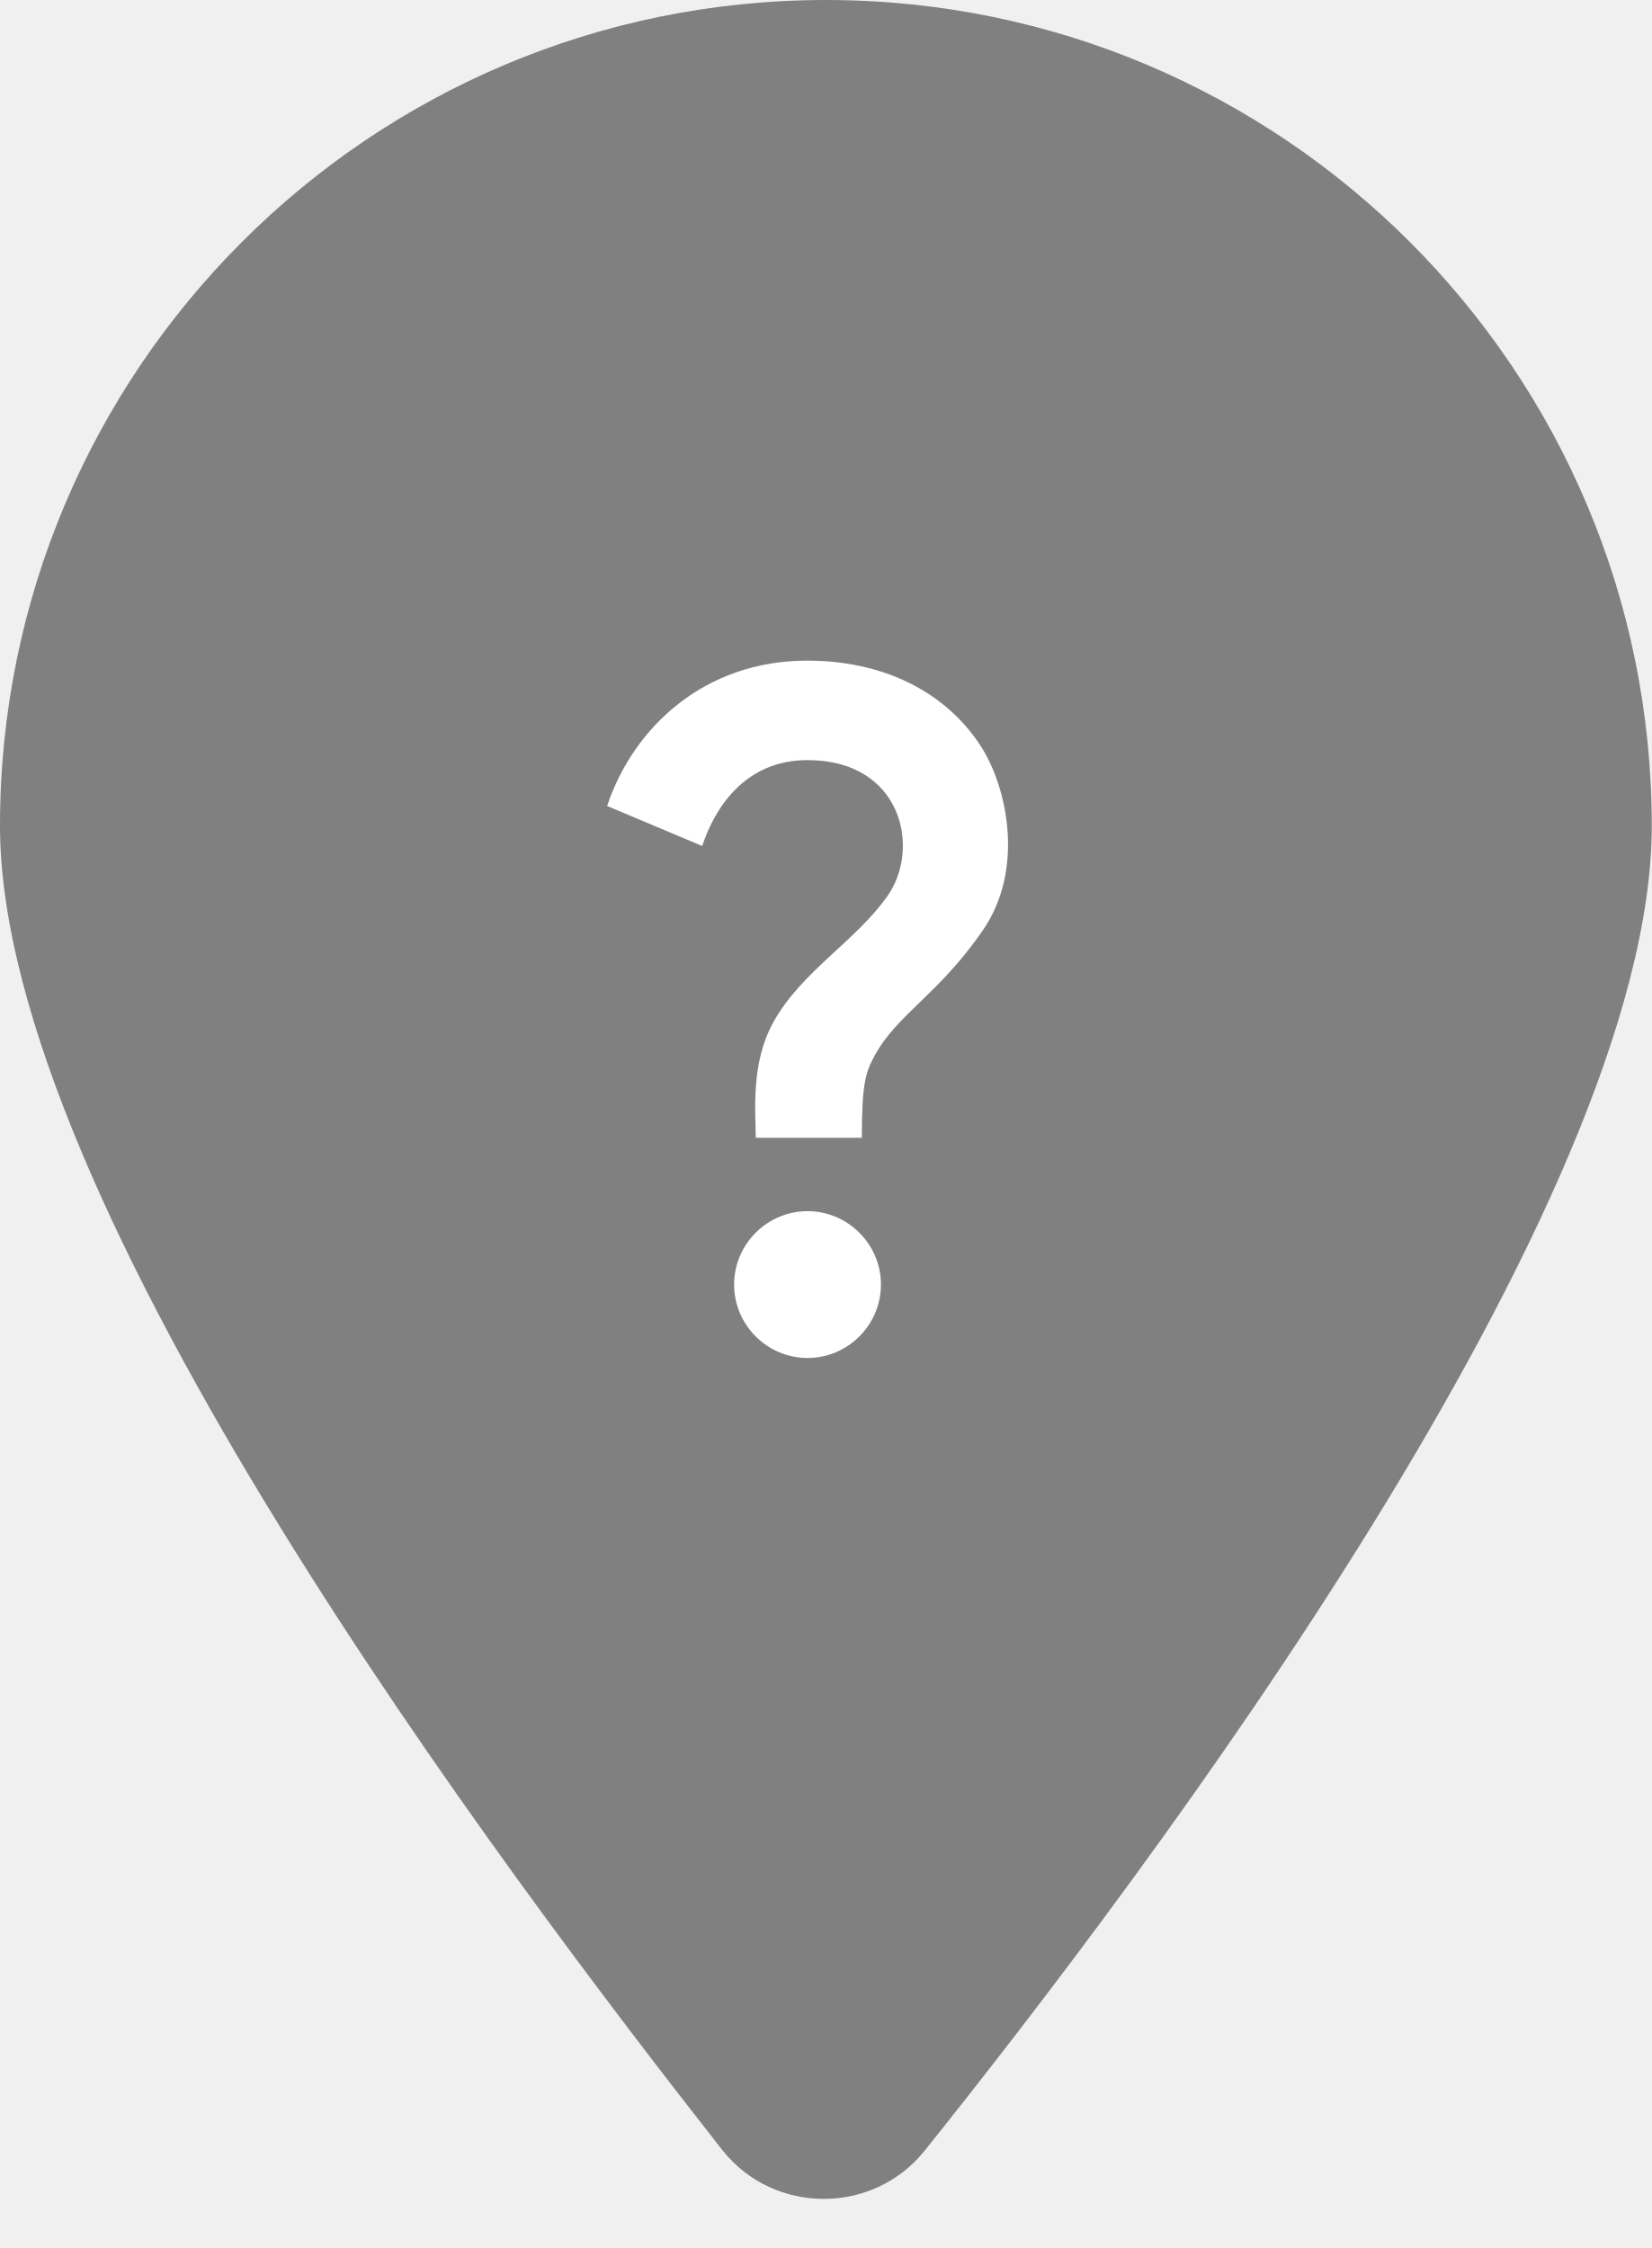
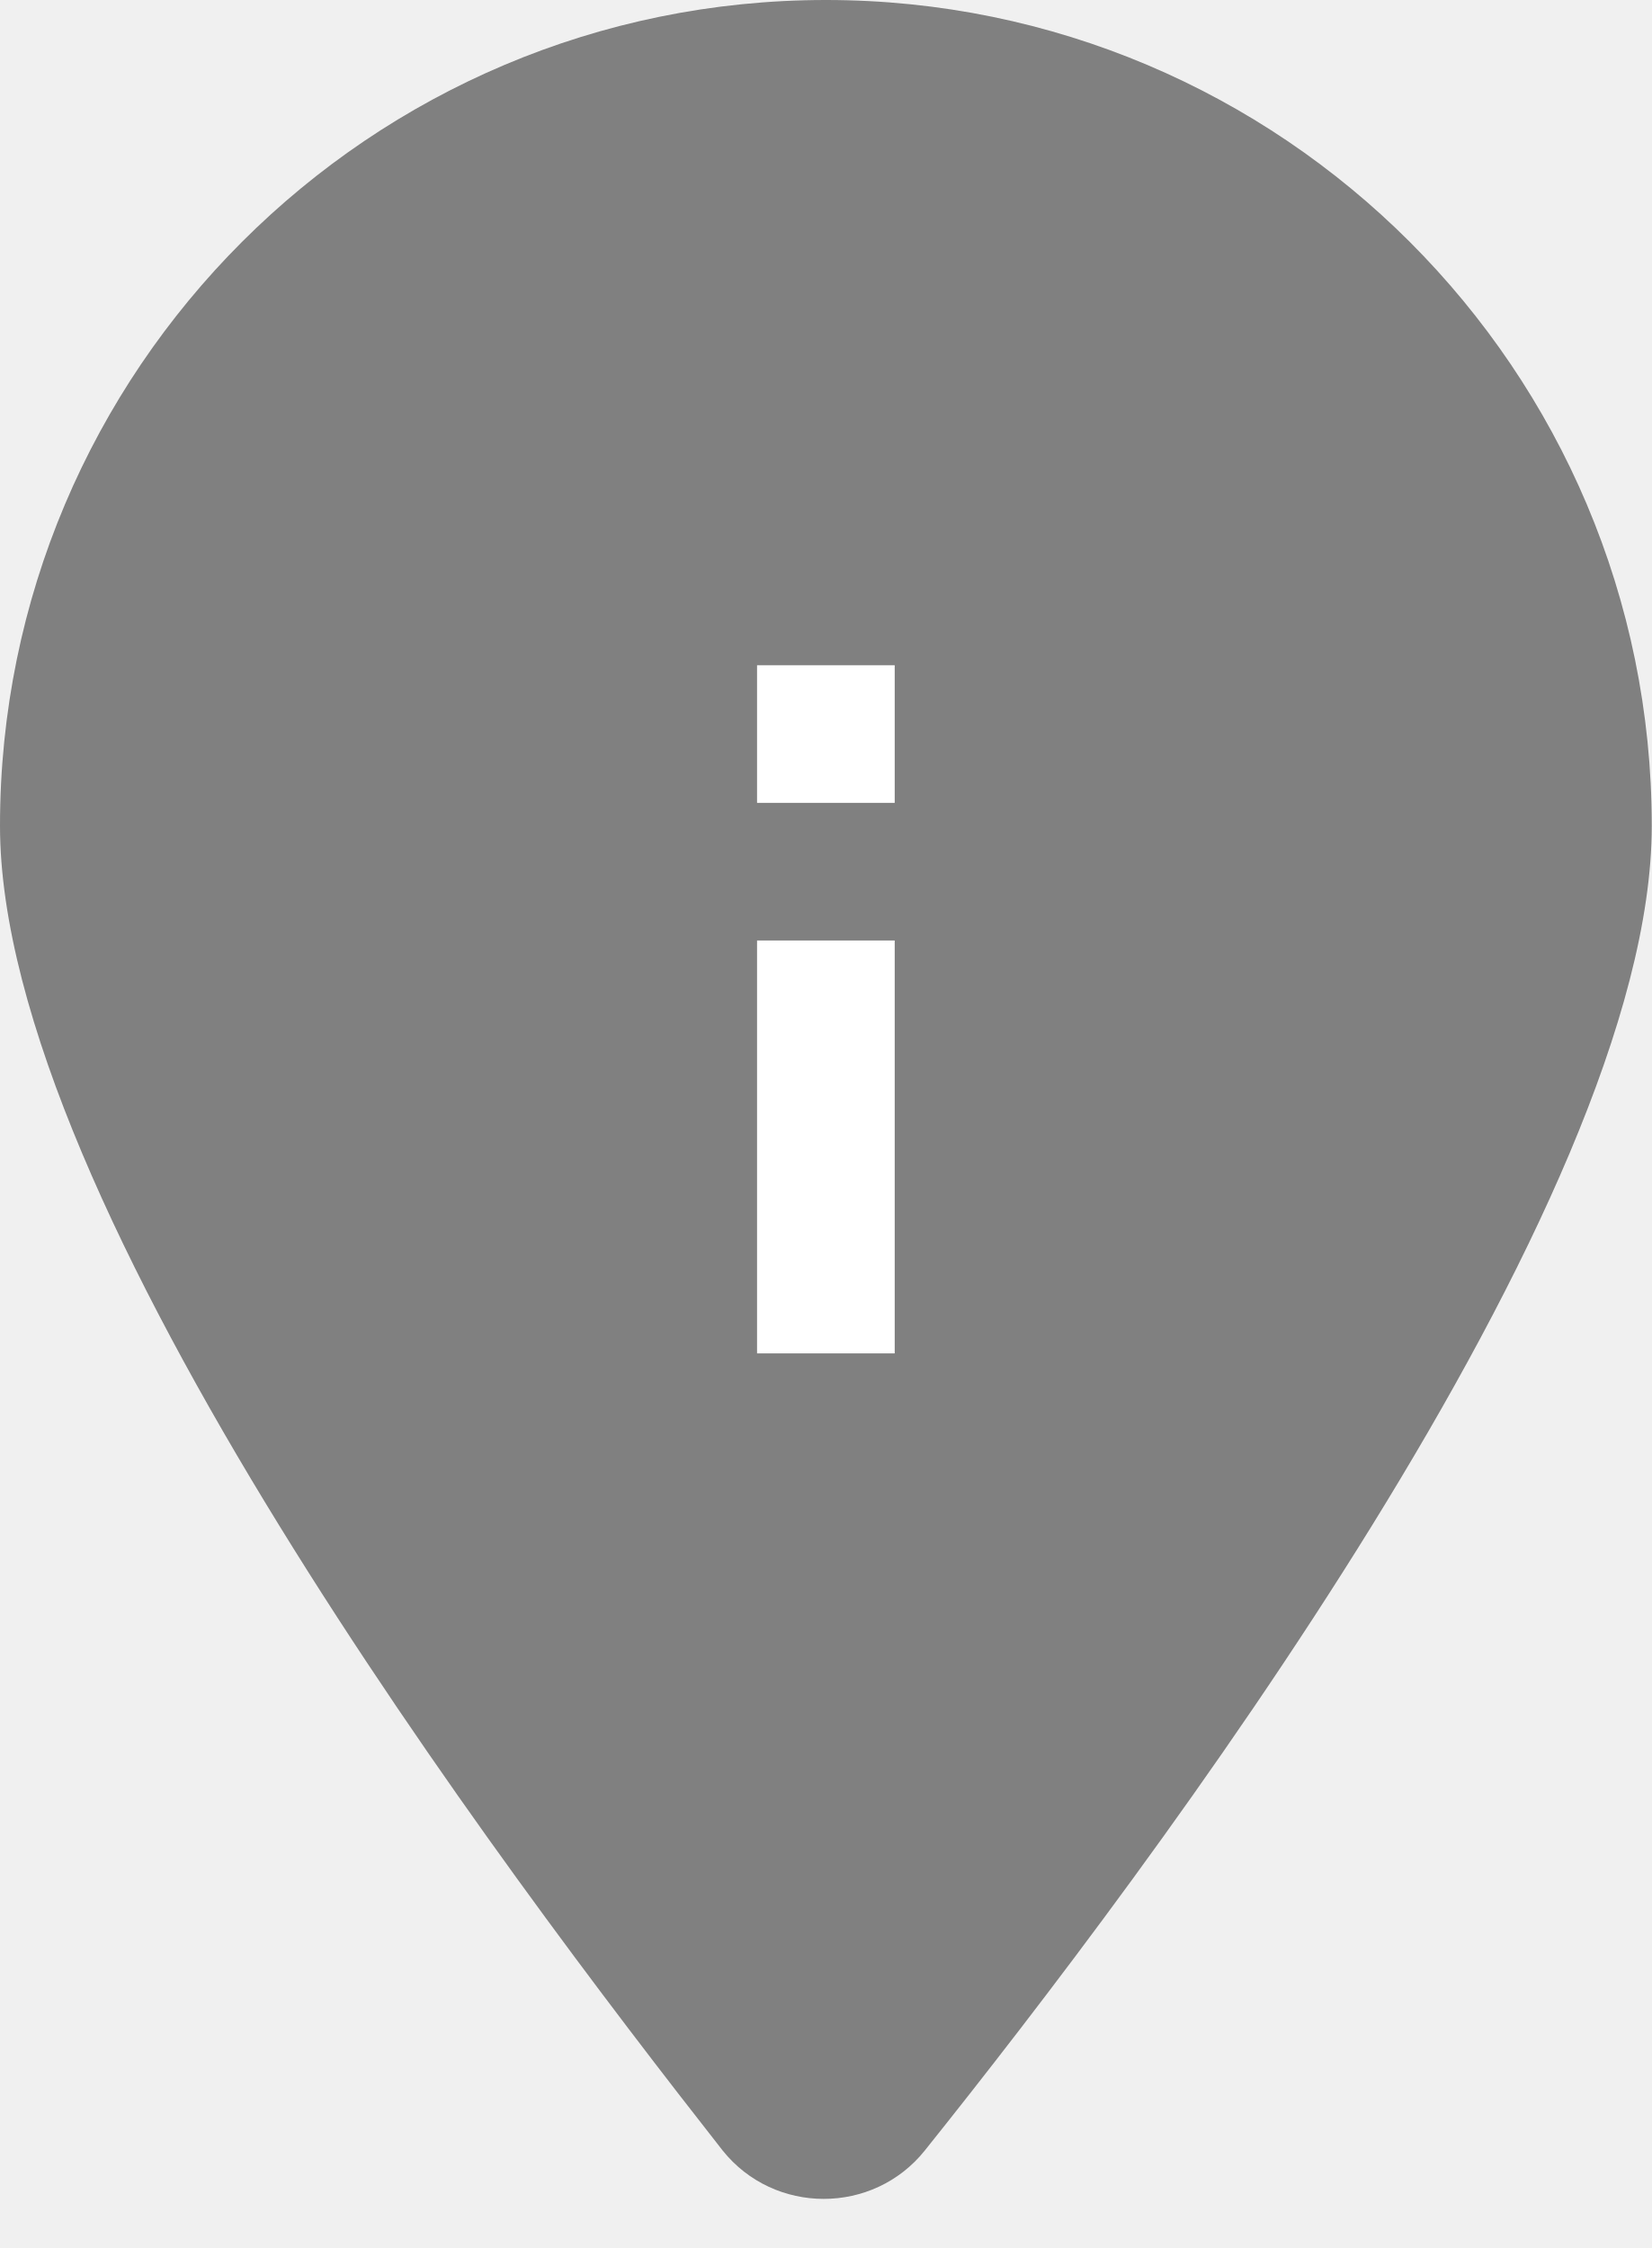
<svg xmlns="http://www.w3.org/2000/svg" width="36" height="49" viewBox="0 0 36 49" fill="none">
  <path d="M36 18C36 26.25 25.031 40.781 20.156 46.875C19.031 48.281 16.875 48.281 15.75 46.875C10.969 40.781 0 26.25 0 18C0 8.062 8.062 0 18 0C27.938 0 36 8.062 36 18Z" fill="#808080" />
  <g transform="translate(8, 12)">
-     <path d="M11.07 12.85c.77-1.39 2.25-2.21 3.11-3.44.91-1.29.4-3.7-2.18-3.7-1.69 0-2.52 1.28-2.87 2.34L6.54 6.96C7.25 4.83 9.18 3 11.99 3c2.35 0 3.96 1.07 4.78 2.41.7 1.15 1.11 3.3.03 4.9-1.2 1.77-2.35 2.31-2.97 3.45-.25.46-.35.76-.35 2.24h-2.89c-.01-.78-.13-2.05.48-3.15M14 20c0 1.1-.9 2-2 2s-2-.9-2-2 .9-2 2-2 2 .9 2 2" fill="white" transform="translate(0,0) scale(0.8)" />
+     <path d="M11 7h2v2h-2zm0 4h2v6h-2z" fill="white" transform="translate(-8,-8) scale(1.5)" />
  </g>
</svg>
